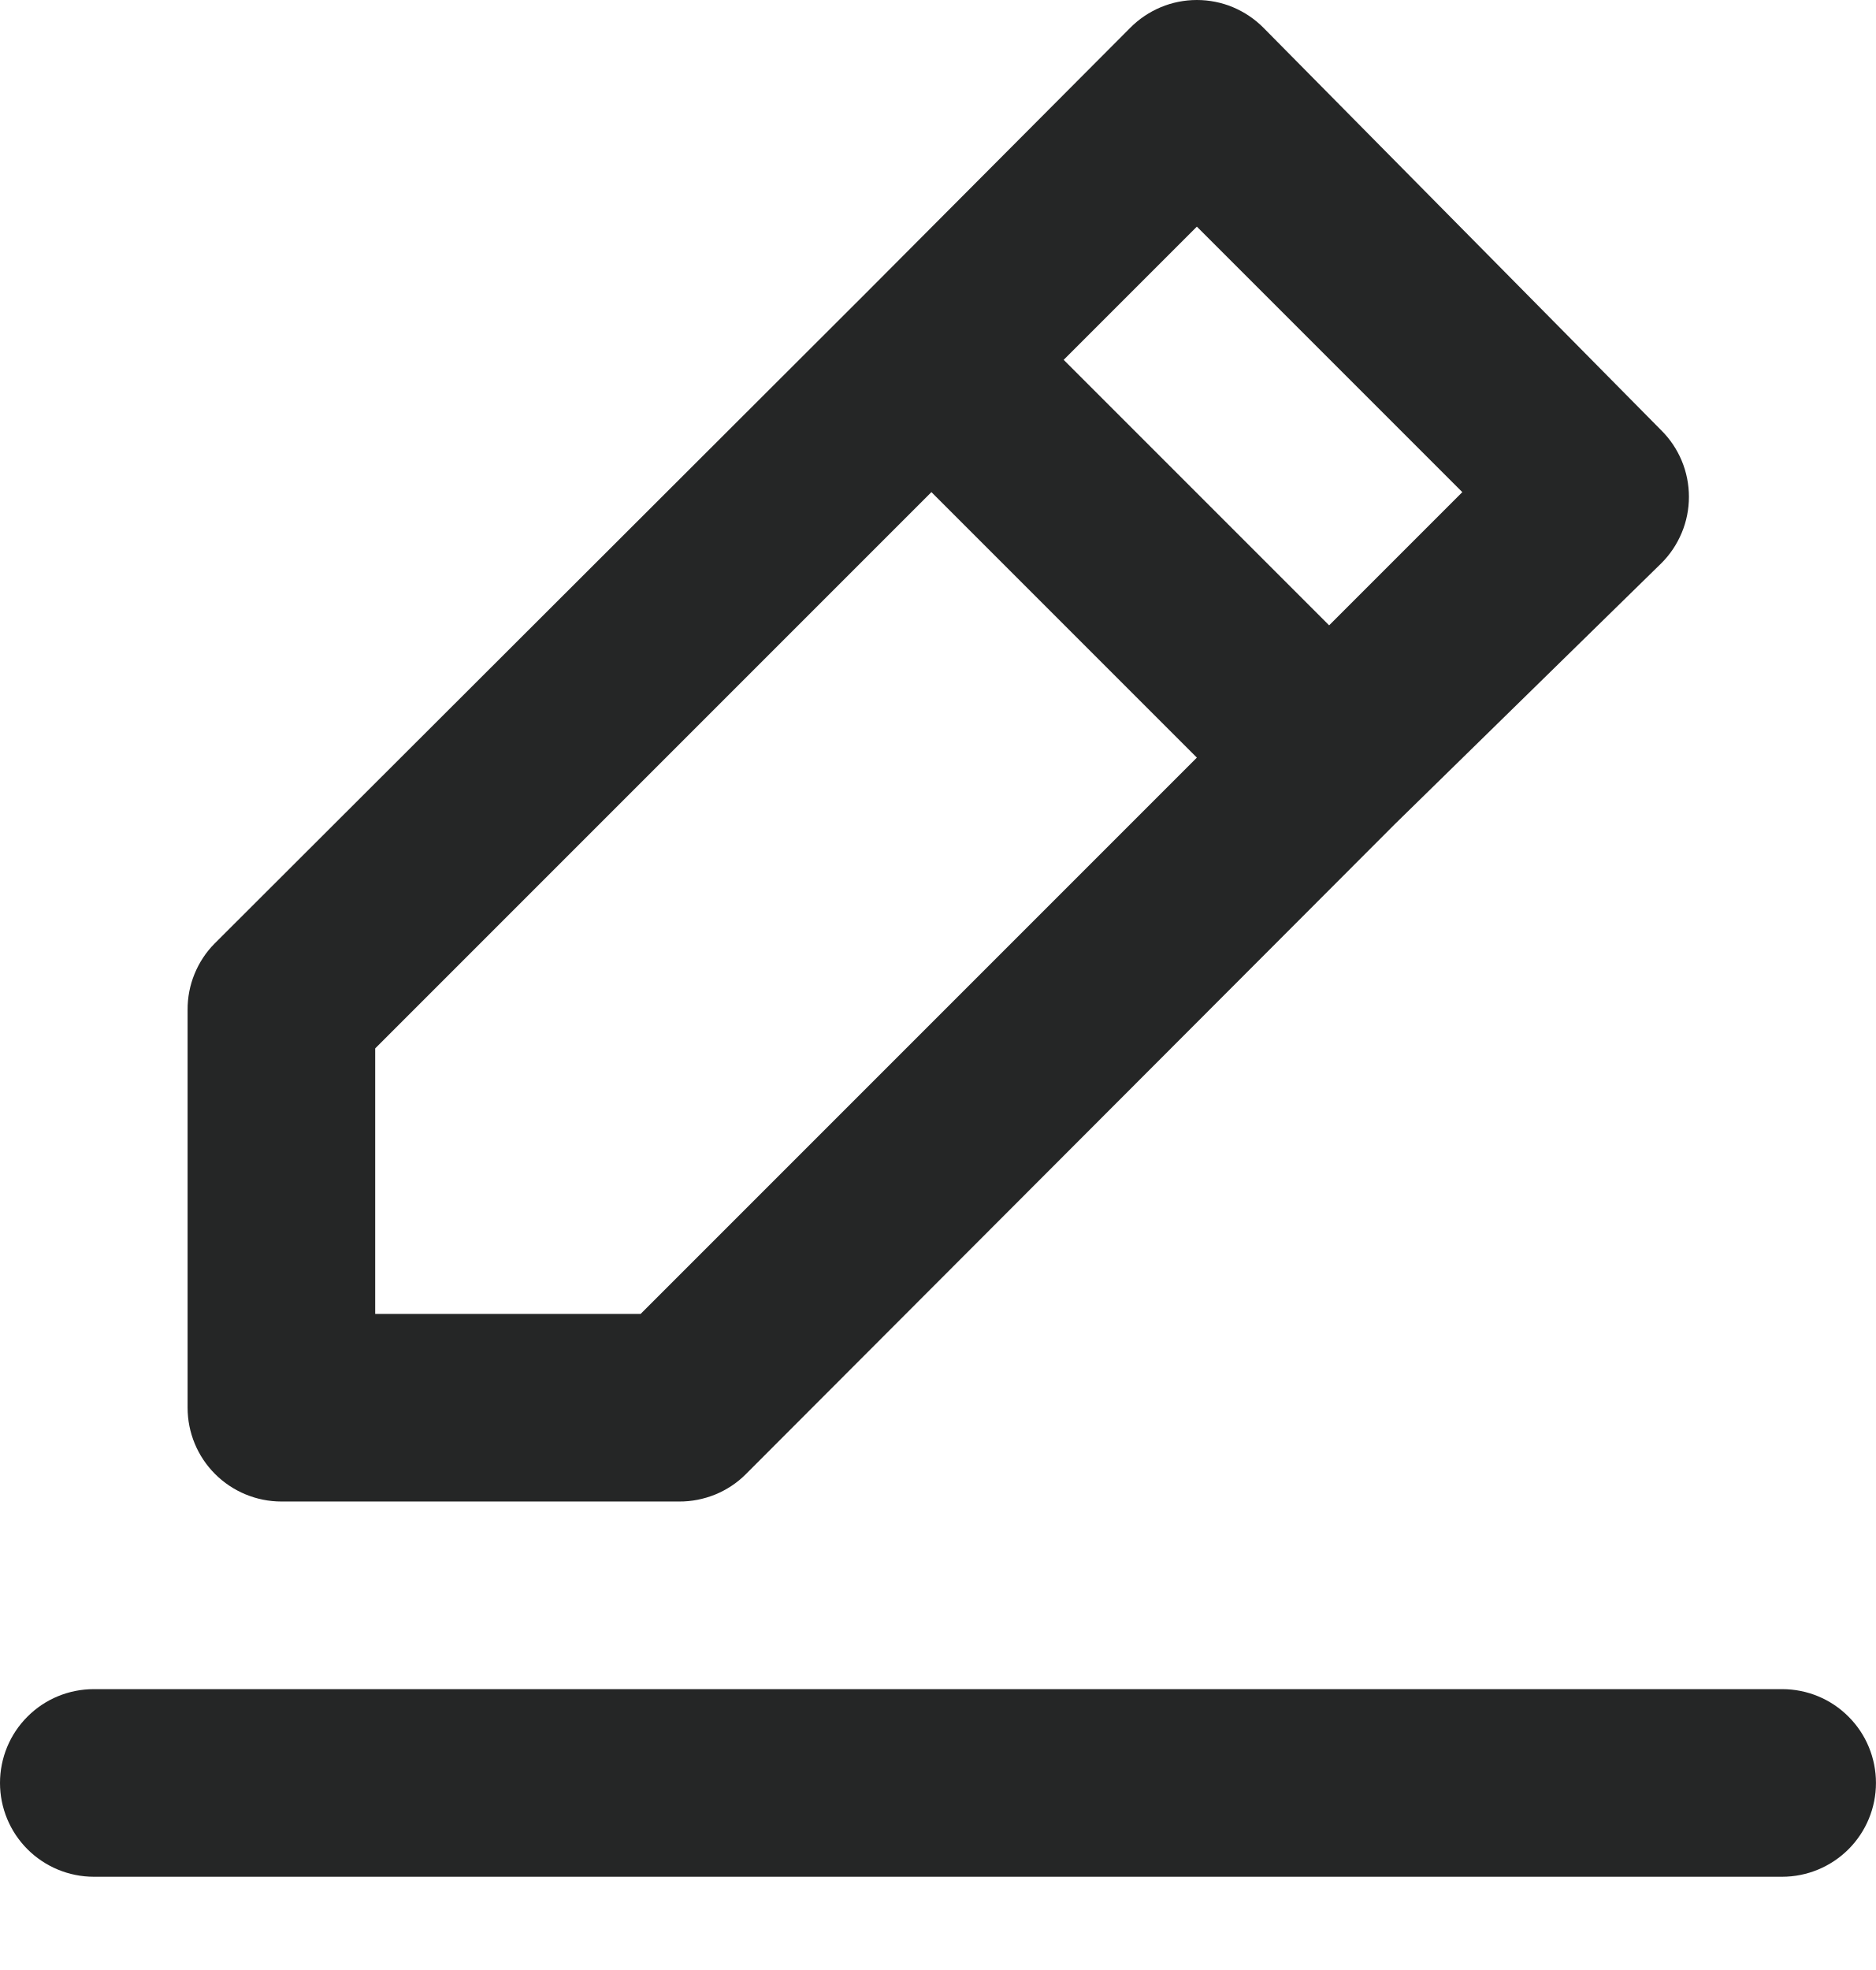
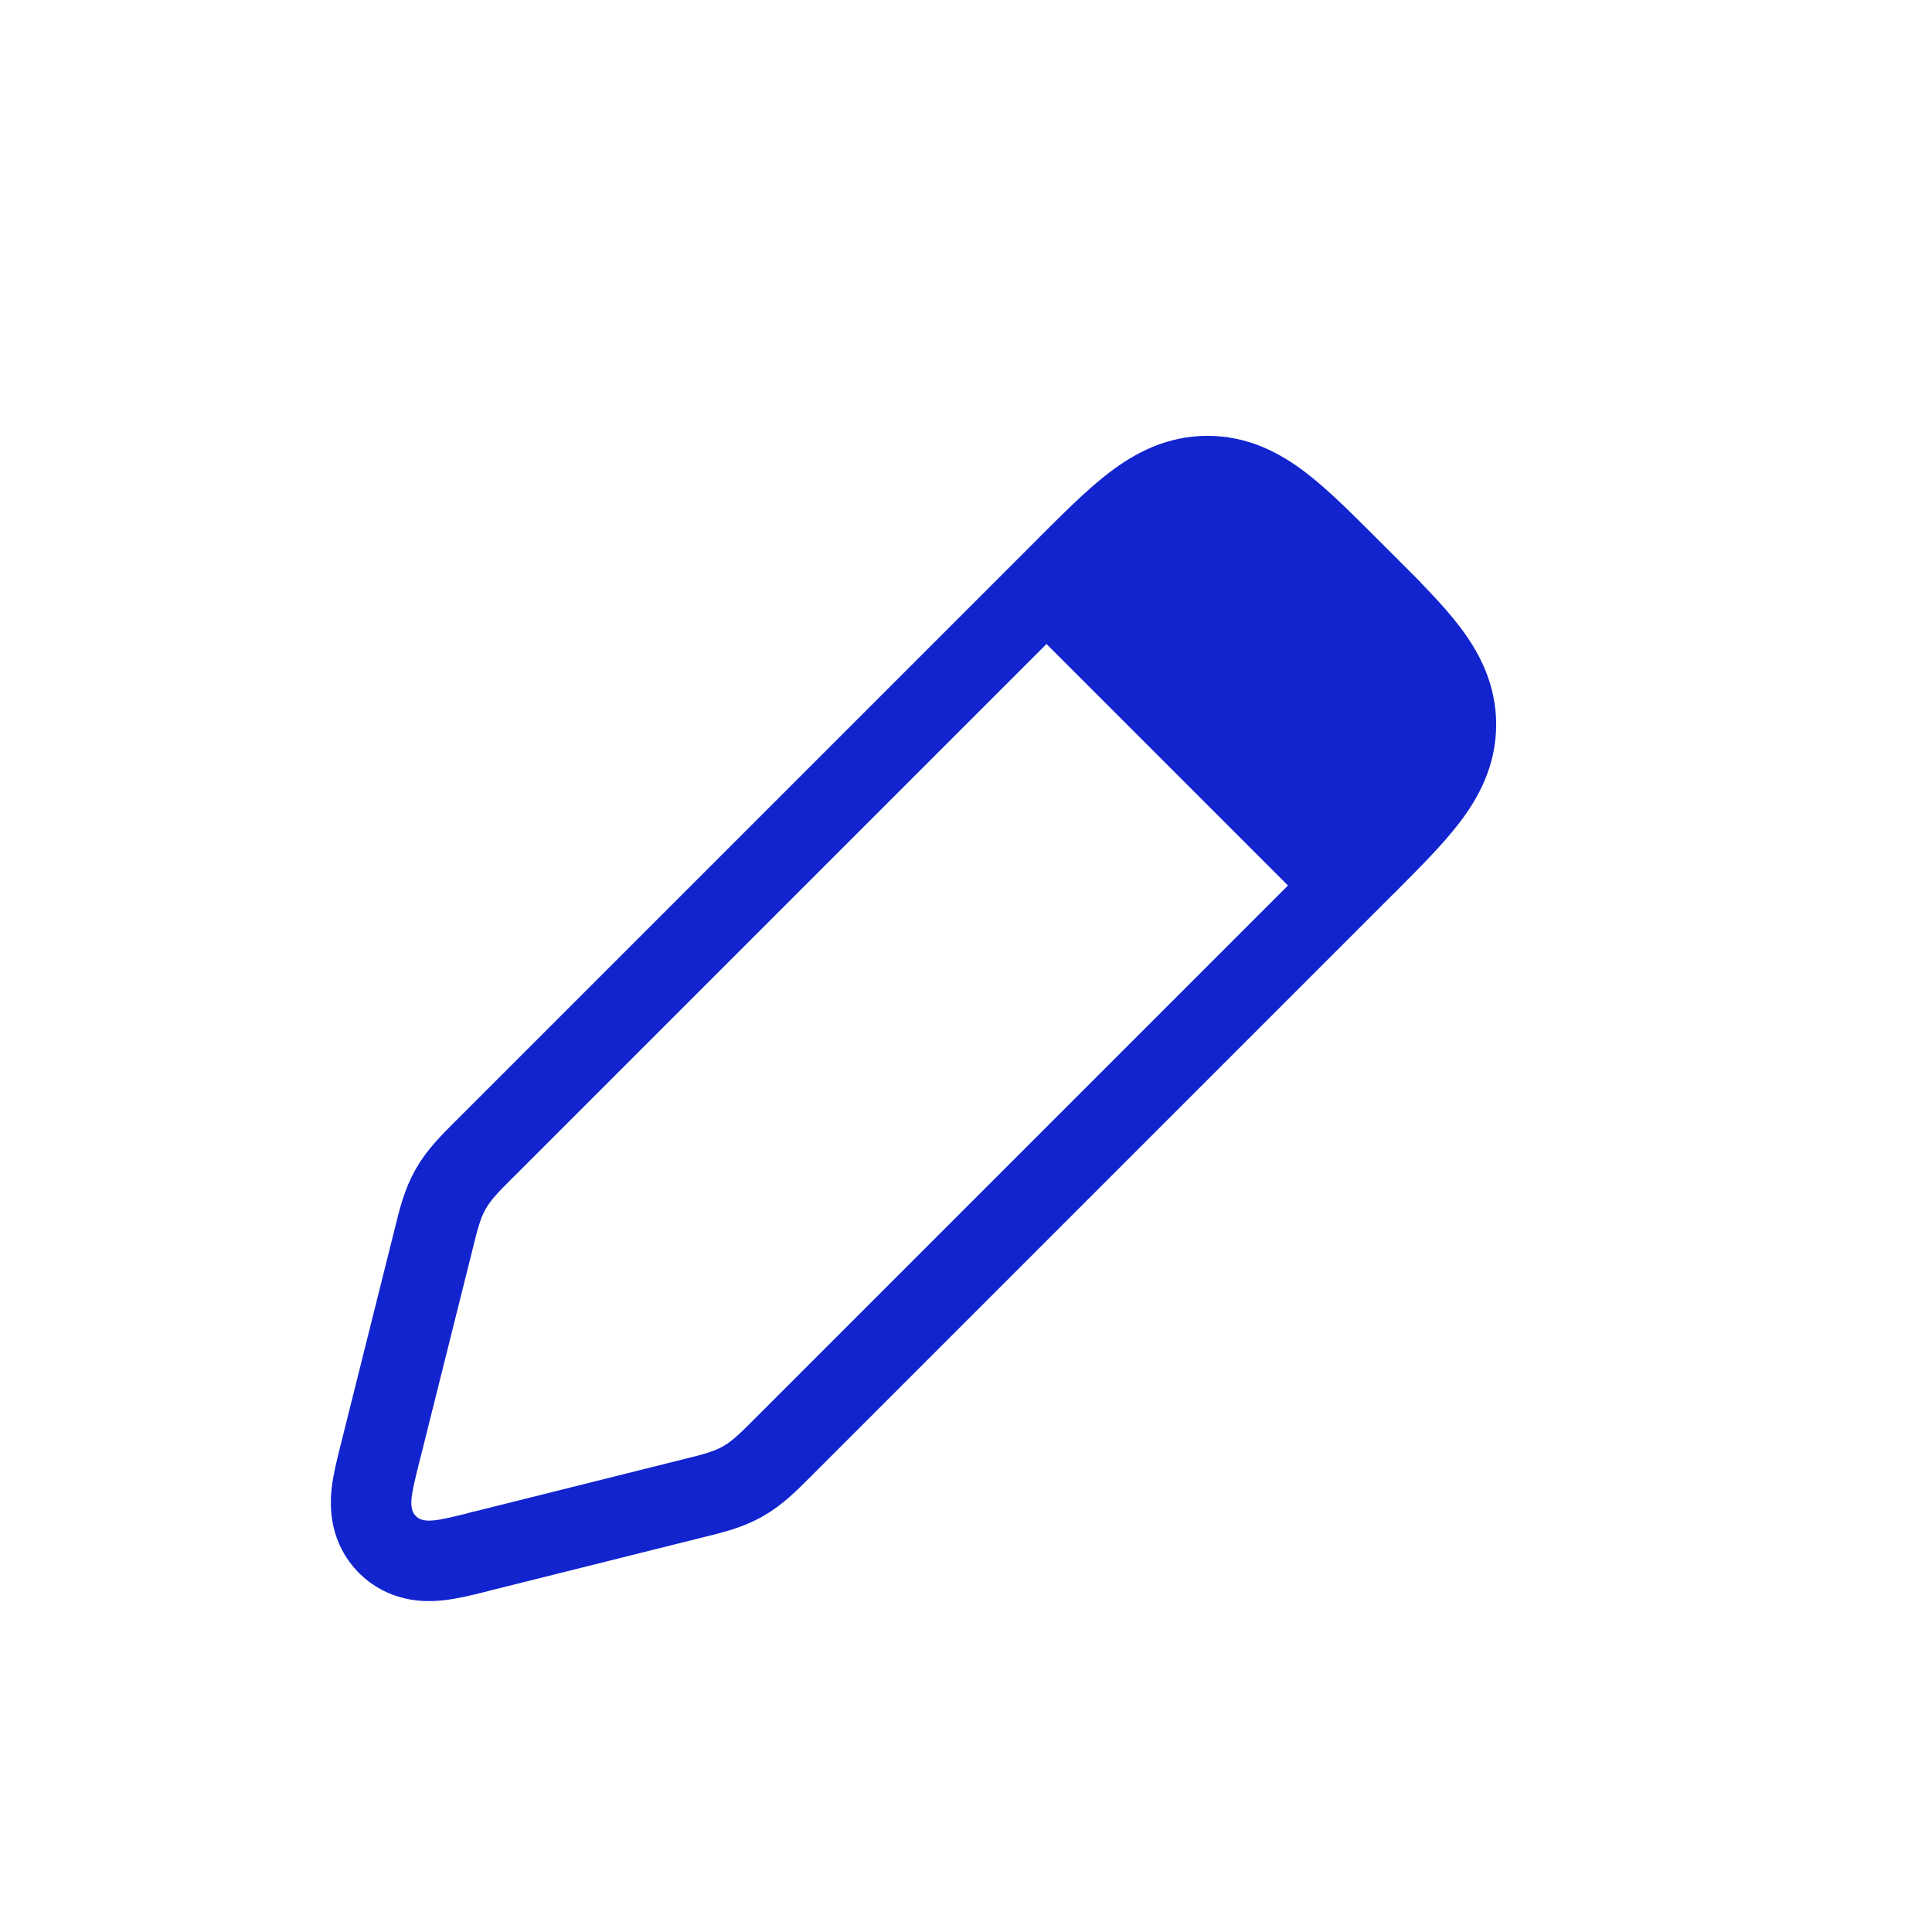
- <svg xmlns="http://www.w3.org/2000/svg" width="20" height="21" viewBox="0 0 20 21" fill="none">
-   <path d="M3 16.006H7.24C7.372 16.007 7.502 15.981 7.624 15.932C7.746 15.882 7.857 15.809 7.95 15.716L14.87 8.786L17.71 6.006C17.804 5.913 17.878 5.802 17.929 5.68C17.98 5.559 18.006 5.428 18.006 5.296C18.006 5.164 17.98 5.033 17.929 4.911C17.878 4.789 17.804 4.679 17.71 4.586L13.47 0.296C13.377 0.202 13.266 0.128 13.145 0.077C13.023 0.026 12.892 0 12.76 0C12.628 0 12.497 0.026 12.375 0.077C12.254 0.128 12.143 0.202 12.05 0.296L9.23 3.126L2.29 10.056C2.197 10.149 2.124 10.26 2.074 10.382C2.024 10.504 1.999 10.634 2 10.766V15.006C2 15.271 2.105 15.525 2.293 15.713C2.48 15.9 2.735 16.006 3 16.006ZM12.76 2.416L15.59 5.246L14.17 6.666L11.34 3.836L12.76 2.416ZM4 11.176L9.93 5.246L12.76 8.076L6.83 14.006H4V11.176ZM19 18.006H1C0.735 18.006 0.48 18.111 0.293 18.299C0.105 18.486 0 18.741 0 19.006C0 19.271 0.105 19.525 0.293 19.713C0.48 19.9 0.735 20.006 1 20.006H19C19.265 20.006 19.52 19.9 19.707 19.713C19.895 19.525 20 19.271 20 19.006C20 18.741 19.895 18.486 19.707 18.299C19.52 18.111 19.265 18.006 19 18.006Z" fill="#252626" />
+ <svg xmlns="http://www.w3.org/2000/svg" width="24" height="24" viewBox="0 0 24 24" fill="none">
+   <path d="M16.939 7.232L16.586 7.586L16.939 7.232L16.768 7.061L16.744 7.037C16.431 6.724 16.161 6.454 15.916 6.267C15.653 6.066 15.36 5.914 15 5.914C14.64 5.914 14.347 6.066 14.084 6.267C13.839 6.454 13.569 6.724 13.255 7.037L13.232 7.061L6.038 14.255C6.027 14.266 6.016 14.277 6.005 14.287C5.843 14.45 5.699 14.593 5.598 14.772C5.496 14.951 5.447 15.148 5.392 15.371C5.388 15.386 5.384 15.401 5.381 15.416L4.717 18.07C4.715 18.079 4.713 18.088 4.71 18.097C4.671 18.254 4.629 18.421 4.615 18.561C4.6 18.716 4.604 18.977 4.813 19.187C5.023 19.396 5.284 19.4 5.438 19.384C5.579 19.371 5.746 19.329 5.903 19.29C5.912 19.287 5.921 19.285 5.93 19.283L5.93 19.283L5.951 19.277L5.952 19.277L8.584 18.619C8.599 18.616 8.614 18.612 8.629 18.608C8.852 18.553 9.049 18.504 9.228 18.402C9.407 18.301 9.55 18.157 9.712 17.995C9.723 17.984 9.734 17.973 9.745 17.962L16.939 10.768L16.939 10.768L16.963 10.745C17.276 10.431 17.546 10.161 17.733 9.916C17.934 9.653 18.086 9.36 18.086 9C18.086 8.64 17.934 8.347 17.733 8.084C17.546 7.839 17.276 7.569 16.963 7.255L16.939 7.232Z" stroke="#1124CE" />
+   <path d="M12.5 7.5L15.5 5.5L18.5 8.5L16.5 11.5L12.5 7.5Z" fill="#1124CE" />
</svg>
